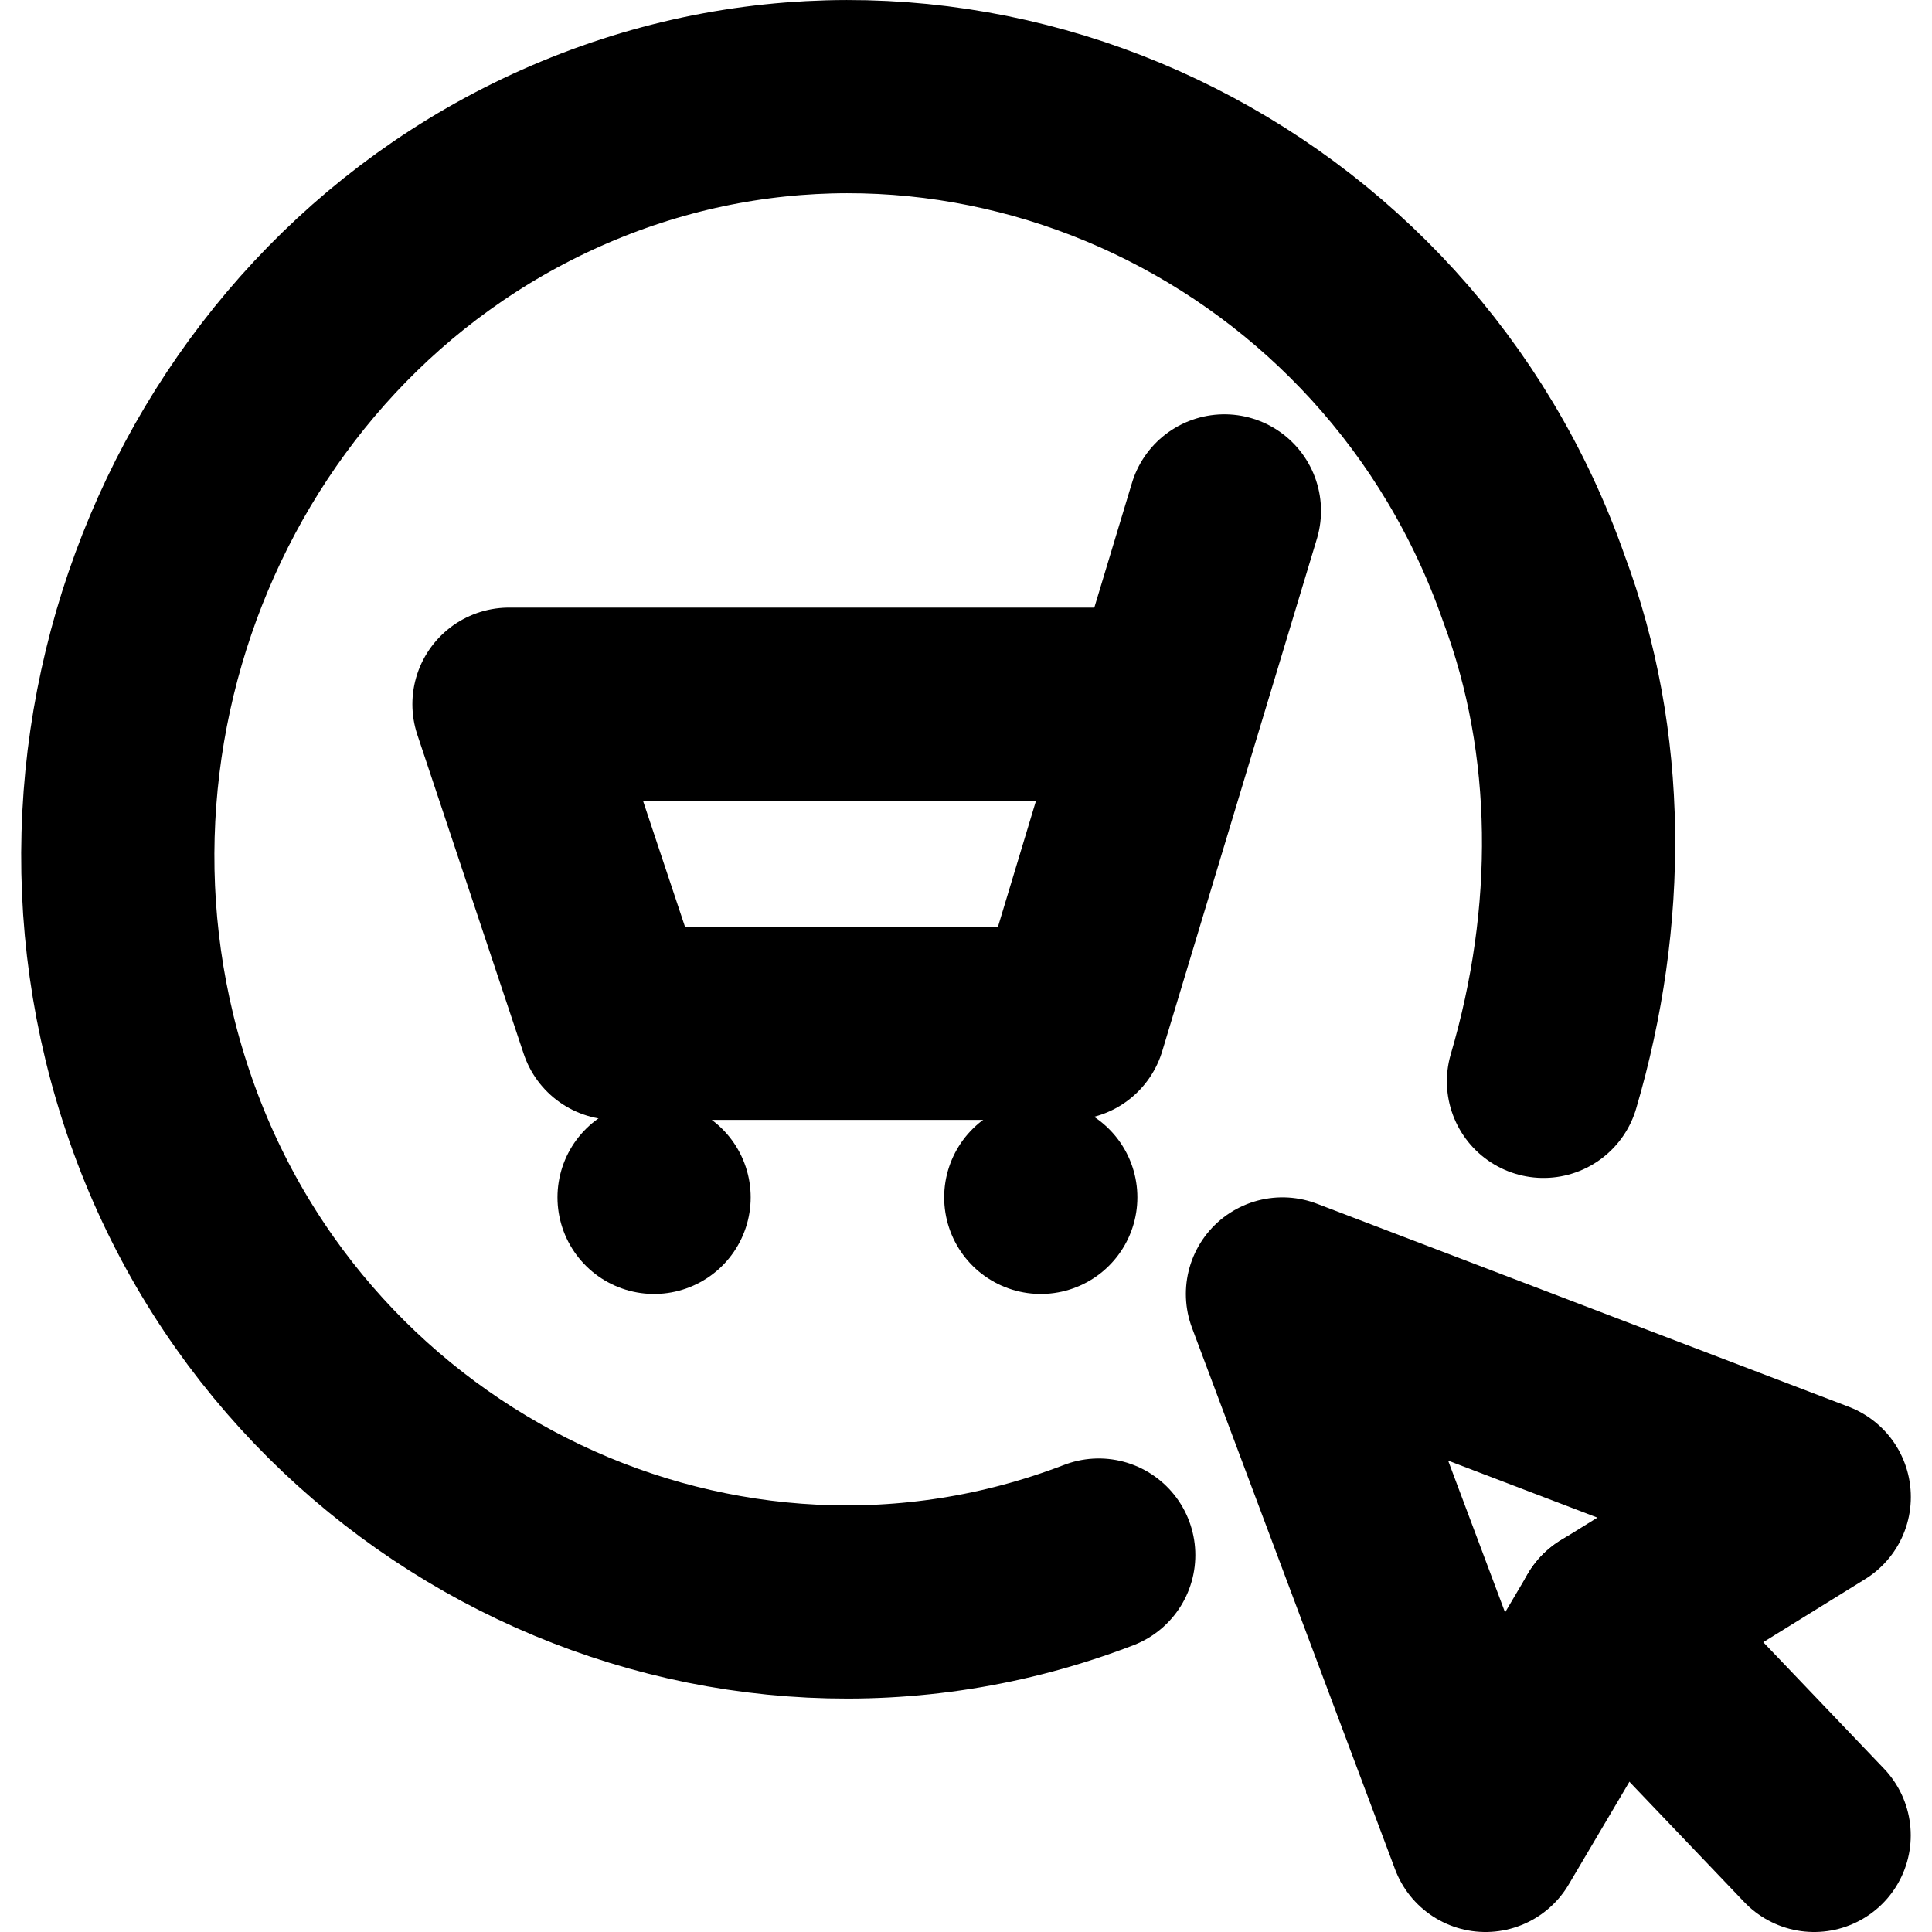
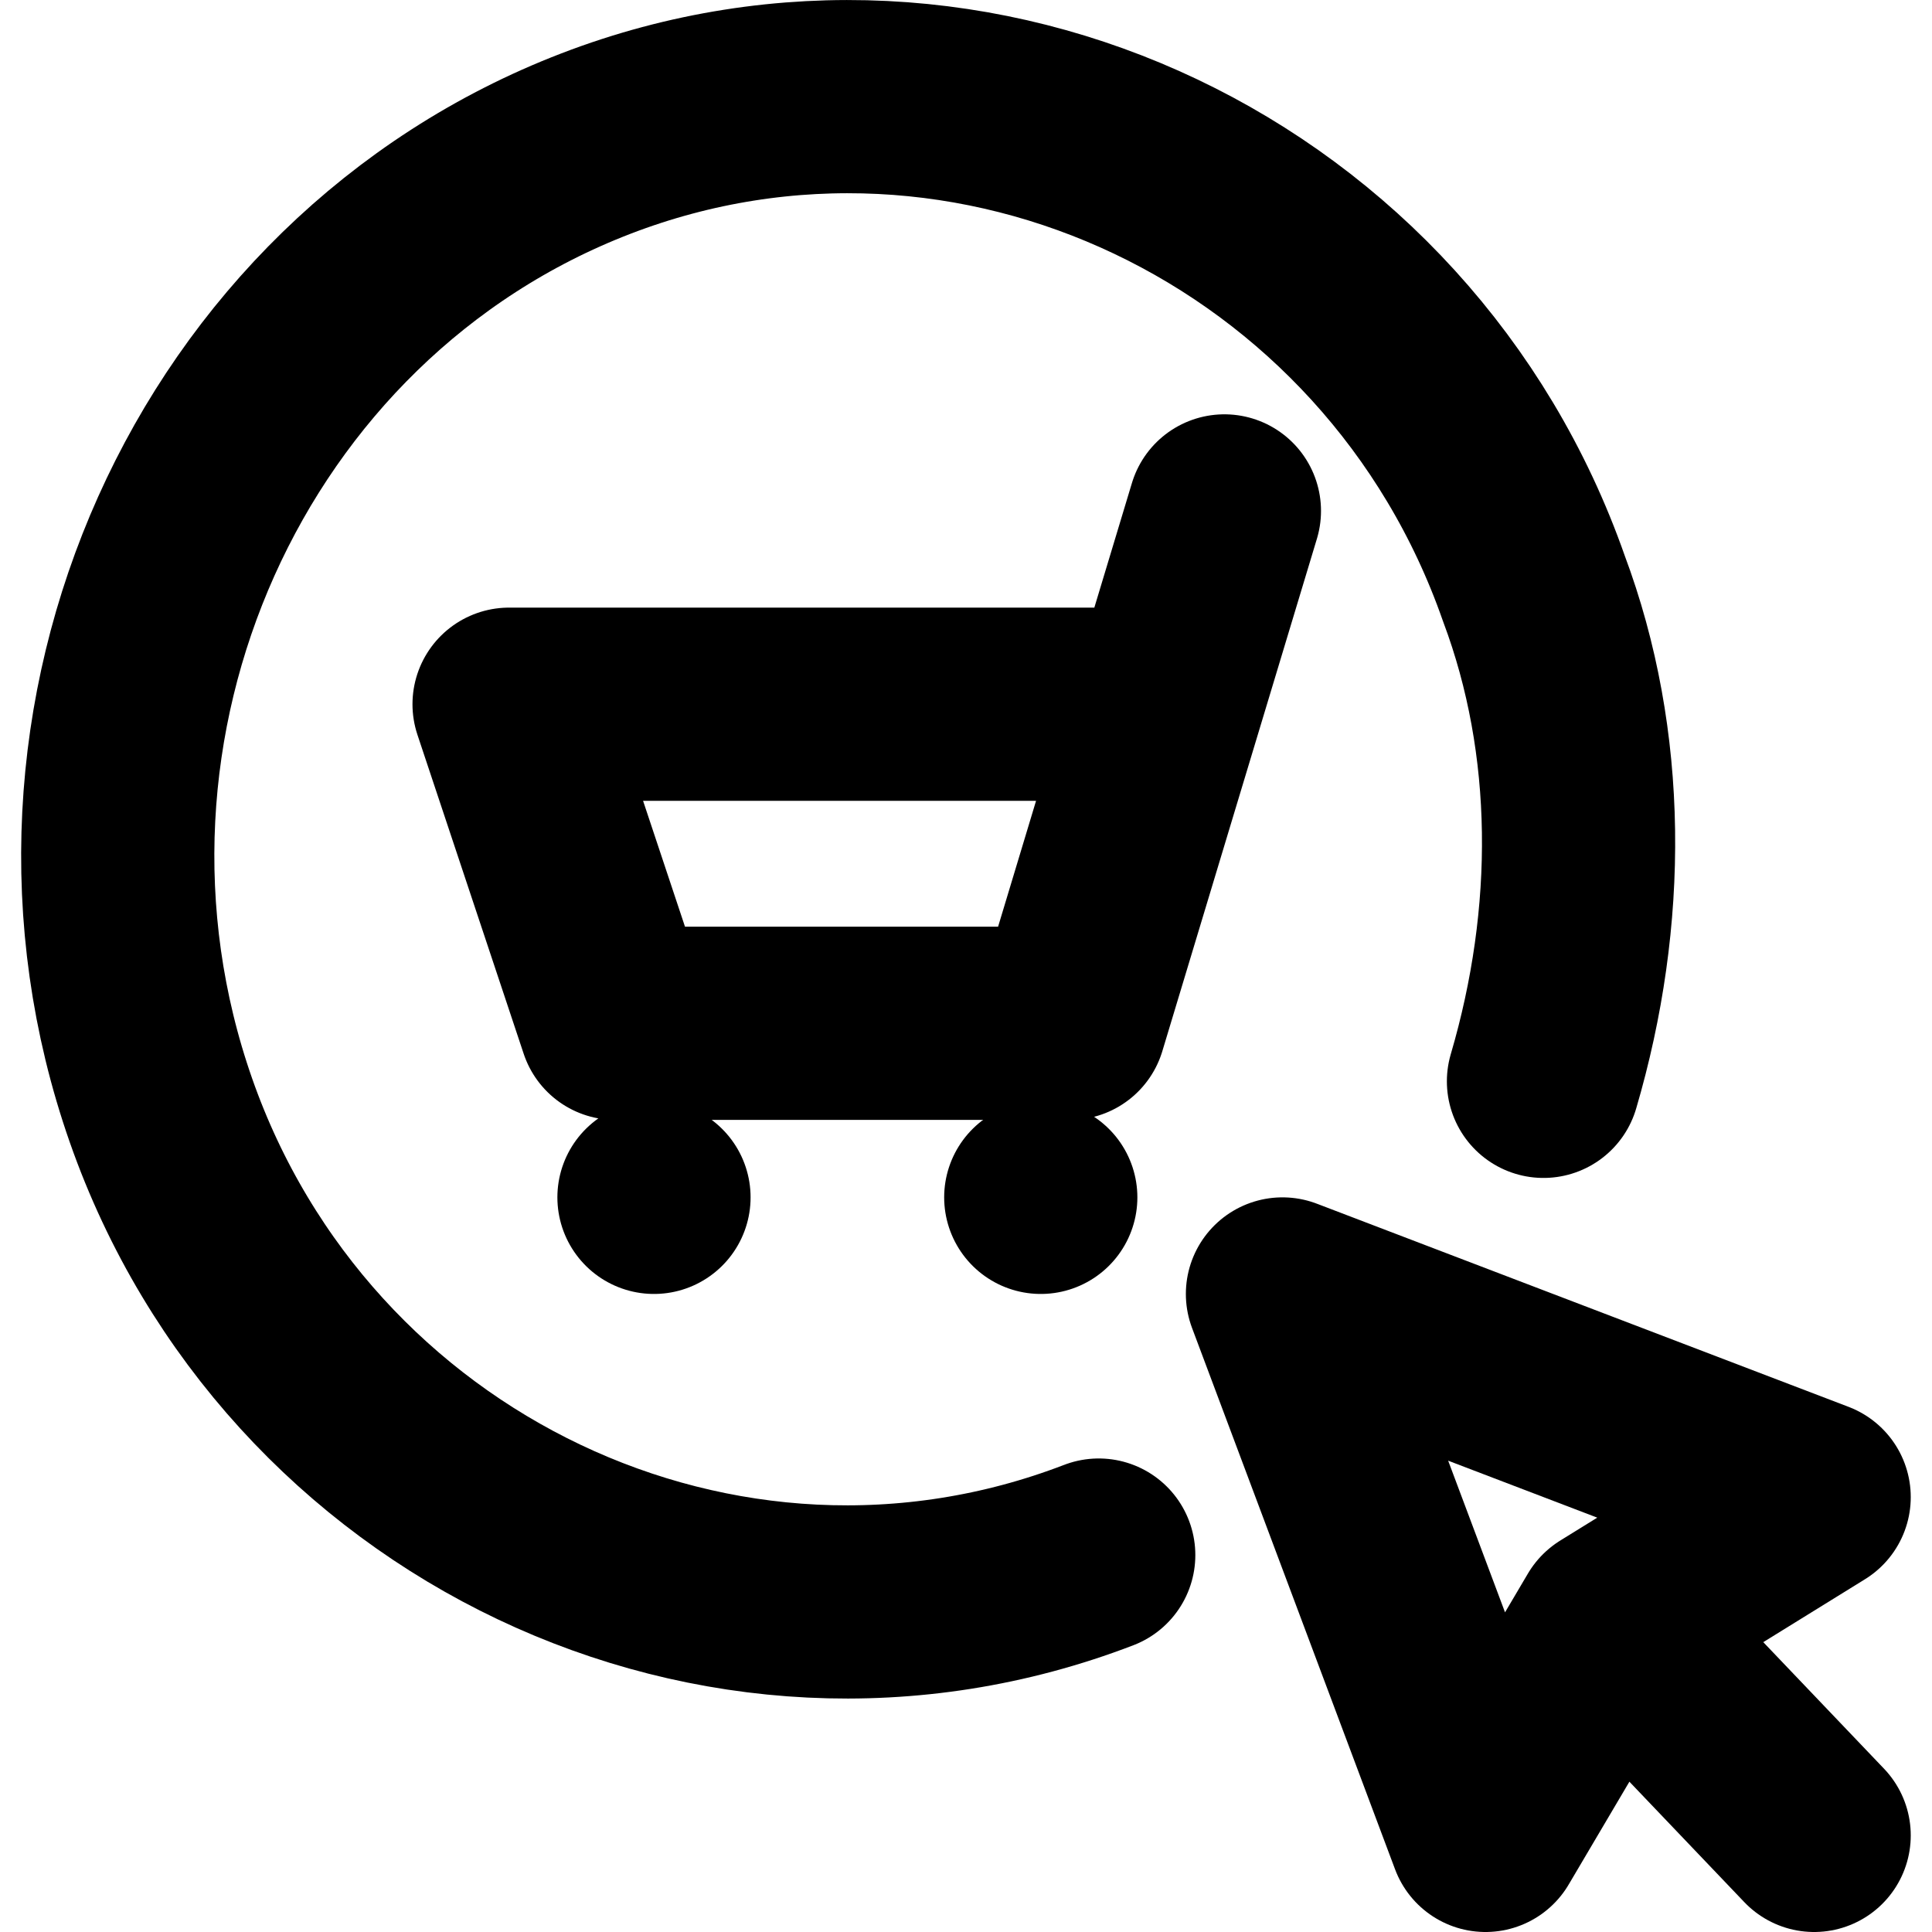
- <svg xmlns="http://www.w3.org/2000/svg" version="1.1" id="shops" x="0px" y="0px" viewBox="0 0 20 20" enable-background="new 0 0 20 20" xml:space="preserve">
-   <g>
-     <path fill="none" stroke="currentColor" stroke-width="2" stroke-linecap="round" stroke-linejoin="round" d="M12.675,5.289   l-1.601,5.304H6.37L5.269,7.29h6.705" />
-     <path fill="none" stroke="currentColor" stroke-width="2" stroke-linecap="round" stroke-linejoin="round" d="M6.771,12.395   L6.771,12.395" />
-     <path fill="none" stroke="currentColor" stroke-width="2" stroke-linecap="round" stroke-linejoin="round" d="M11.374,16.098   c-3.903,1.501-8.307-0.6-9.708-4.604S2.267,2.987,6.17,1.486s8.307,0.6,9.708,4.604   c0.6,1.601,0.6,3.403,0.1,5.104" />
-     <path fill="none" stroke="currentColor" stroke-width="2" stroke-linecap="round" stroke-linejoin="round" d="M13.276,13.395   L15.378,19l1.301-2.202l2.102-1.301L13.276,13.395L13.276,13.395z" />
-     <path fill="none" stroke="currentColor" stroke-width="2" stroke-linecap="round" stroke-linejoin="round" d="M18.78,19   l-2.102-2.202" />
-     <path fill="none" stroke="currentColor" stroke-width="2" stroke-linecap="round" stroke-linejoin="round" d="M10.774,12.395   L10.774,12.395" />
+ <svg xmlns="http://www.w3.org/2000/svg" viewBox="0 0 20 20">
+   <g fill="none" stroke="currentColor" stroke-width="2" stroke-linecap="round" stroke-linejoin="round">
+     <path d="M12.675 5.289l-1.6 5.304H6.37L5.27 7.29h6.705M6.77 12.395h0" />
+     <path d="M11.374 16.098c-3.903 1.5-8.306-.6-9.708-4.604s.6-8.507 4.504-10.008 8.307.6 9.708 4.604c.6 1.6.6 3.402.1 5.104" />
+     <path d="M13.276 13.395L15.378 19l1.3-2.202 2.102-1.3-5.504-2.103h0zM18.78 19l-2.101-2.202M10.774 12.395h0" />
  </g>
</svg>
